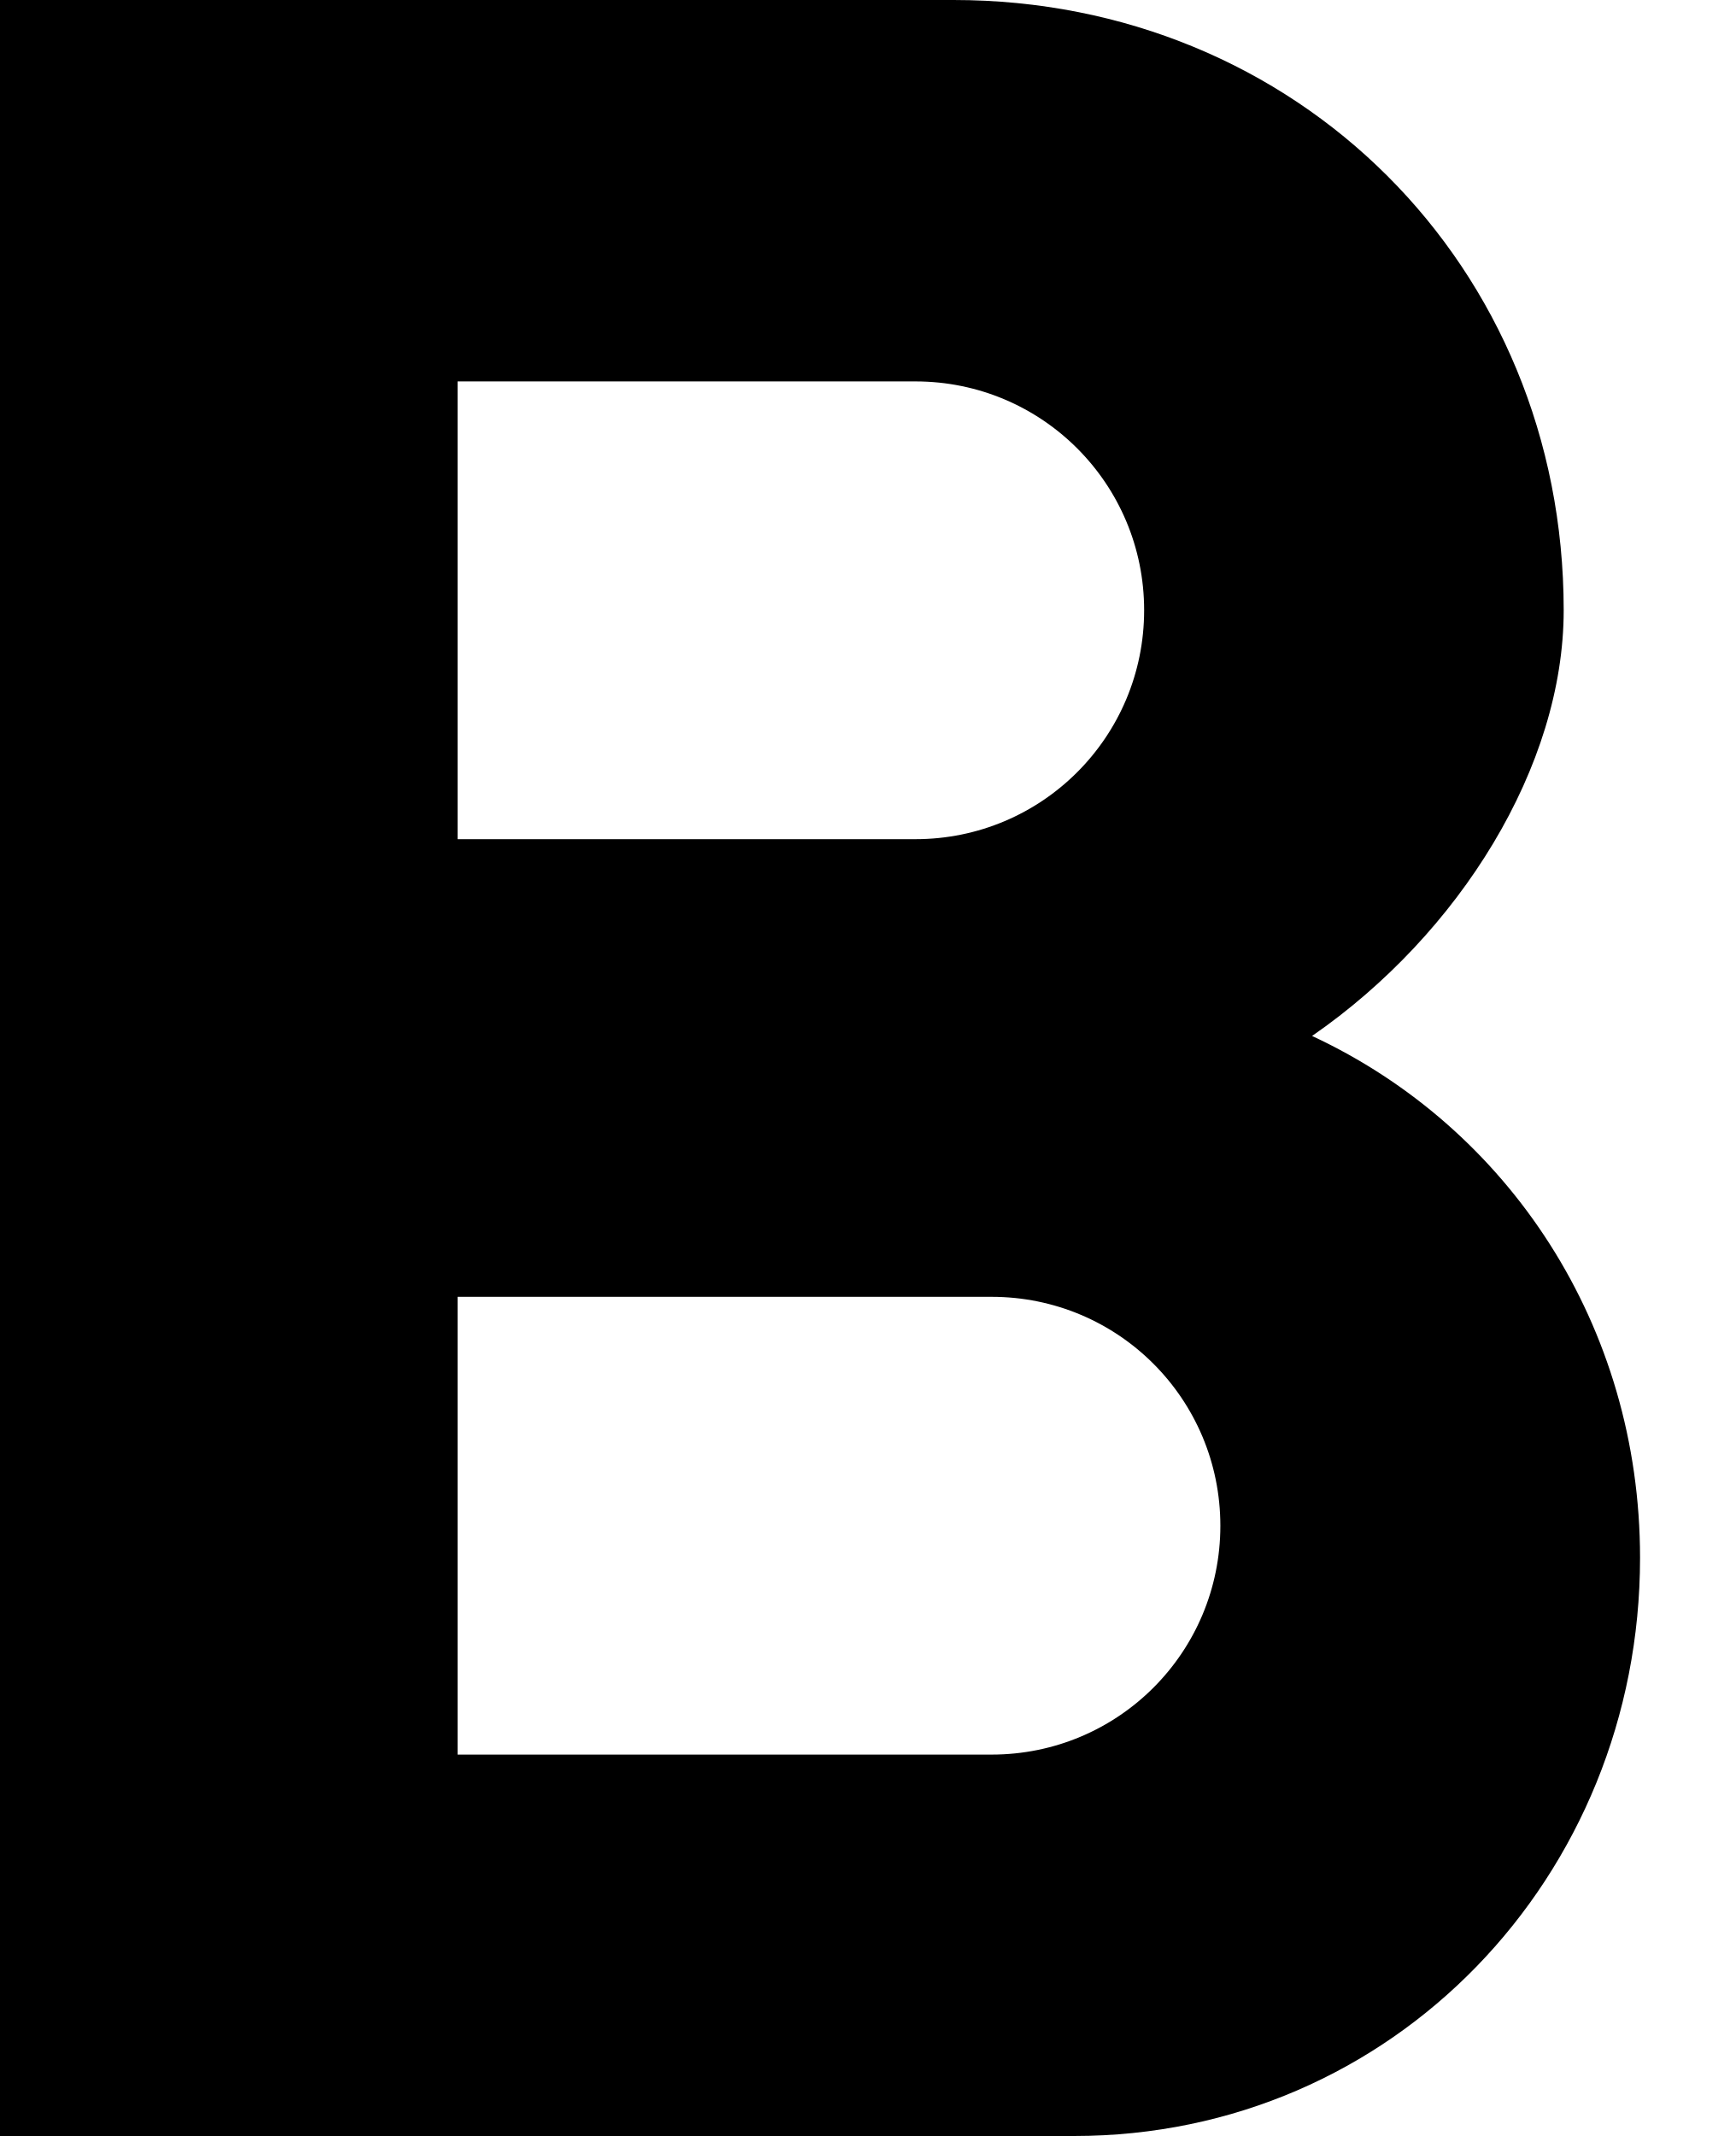
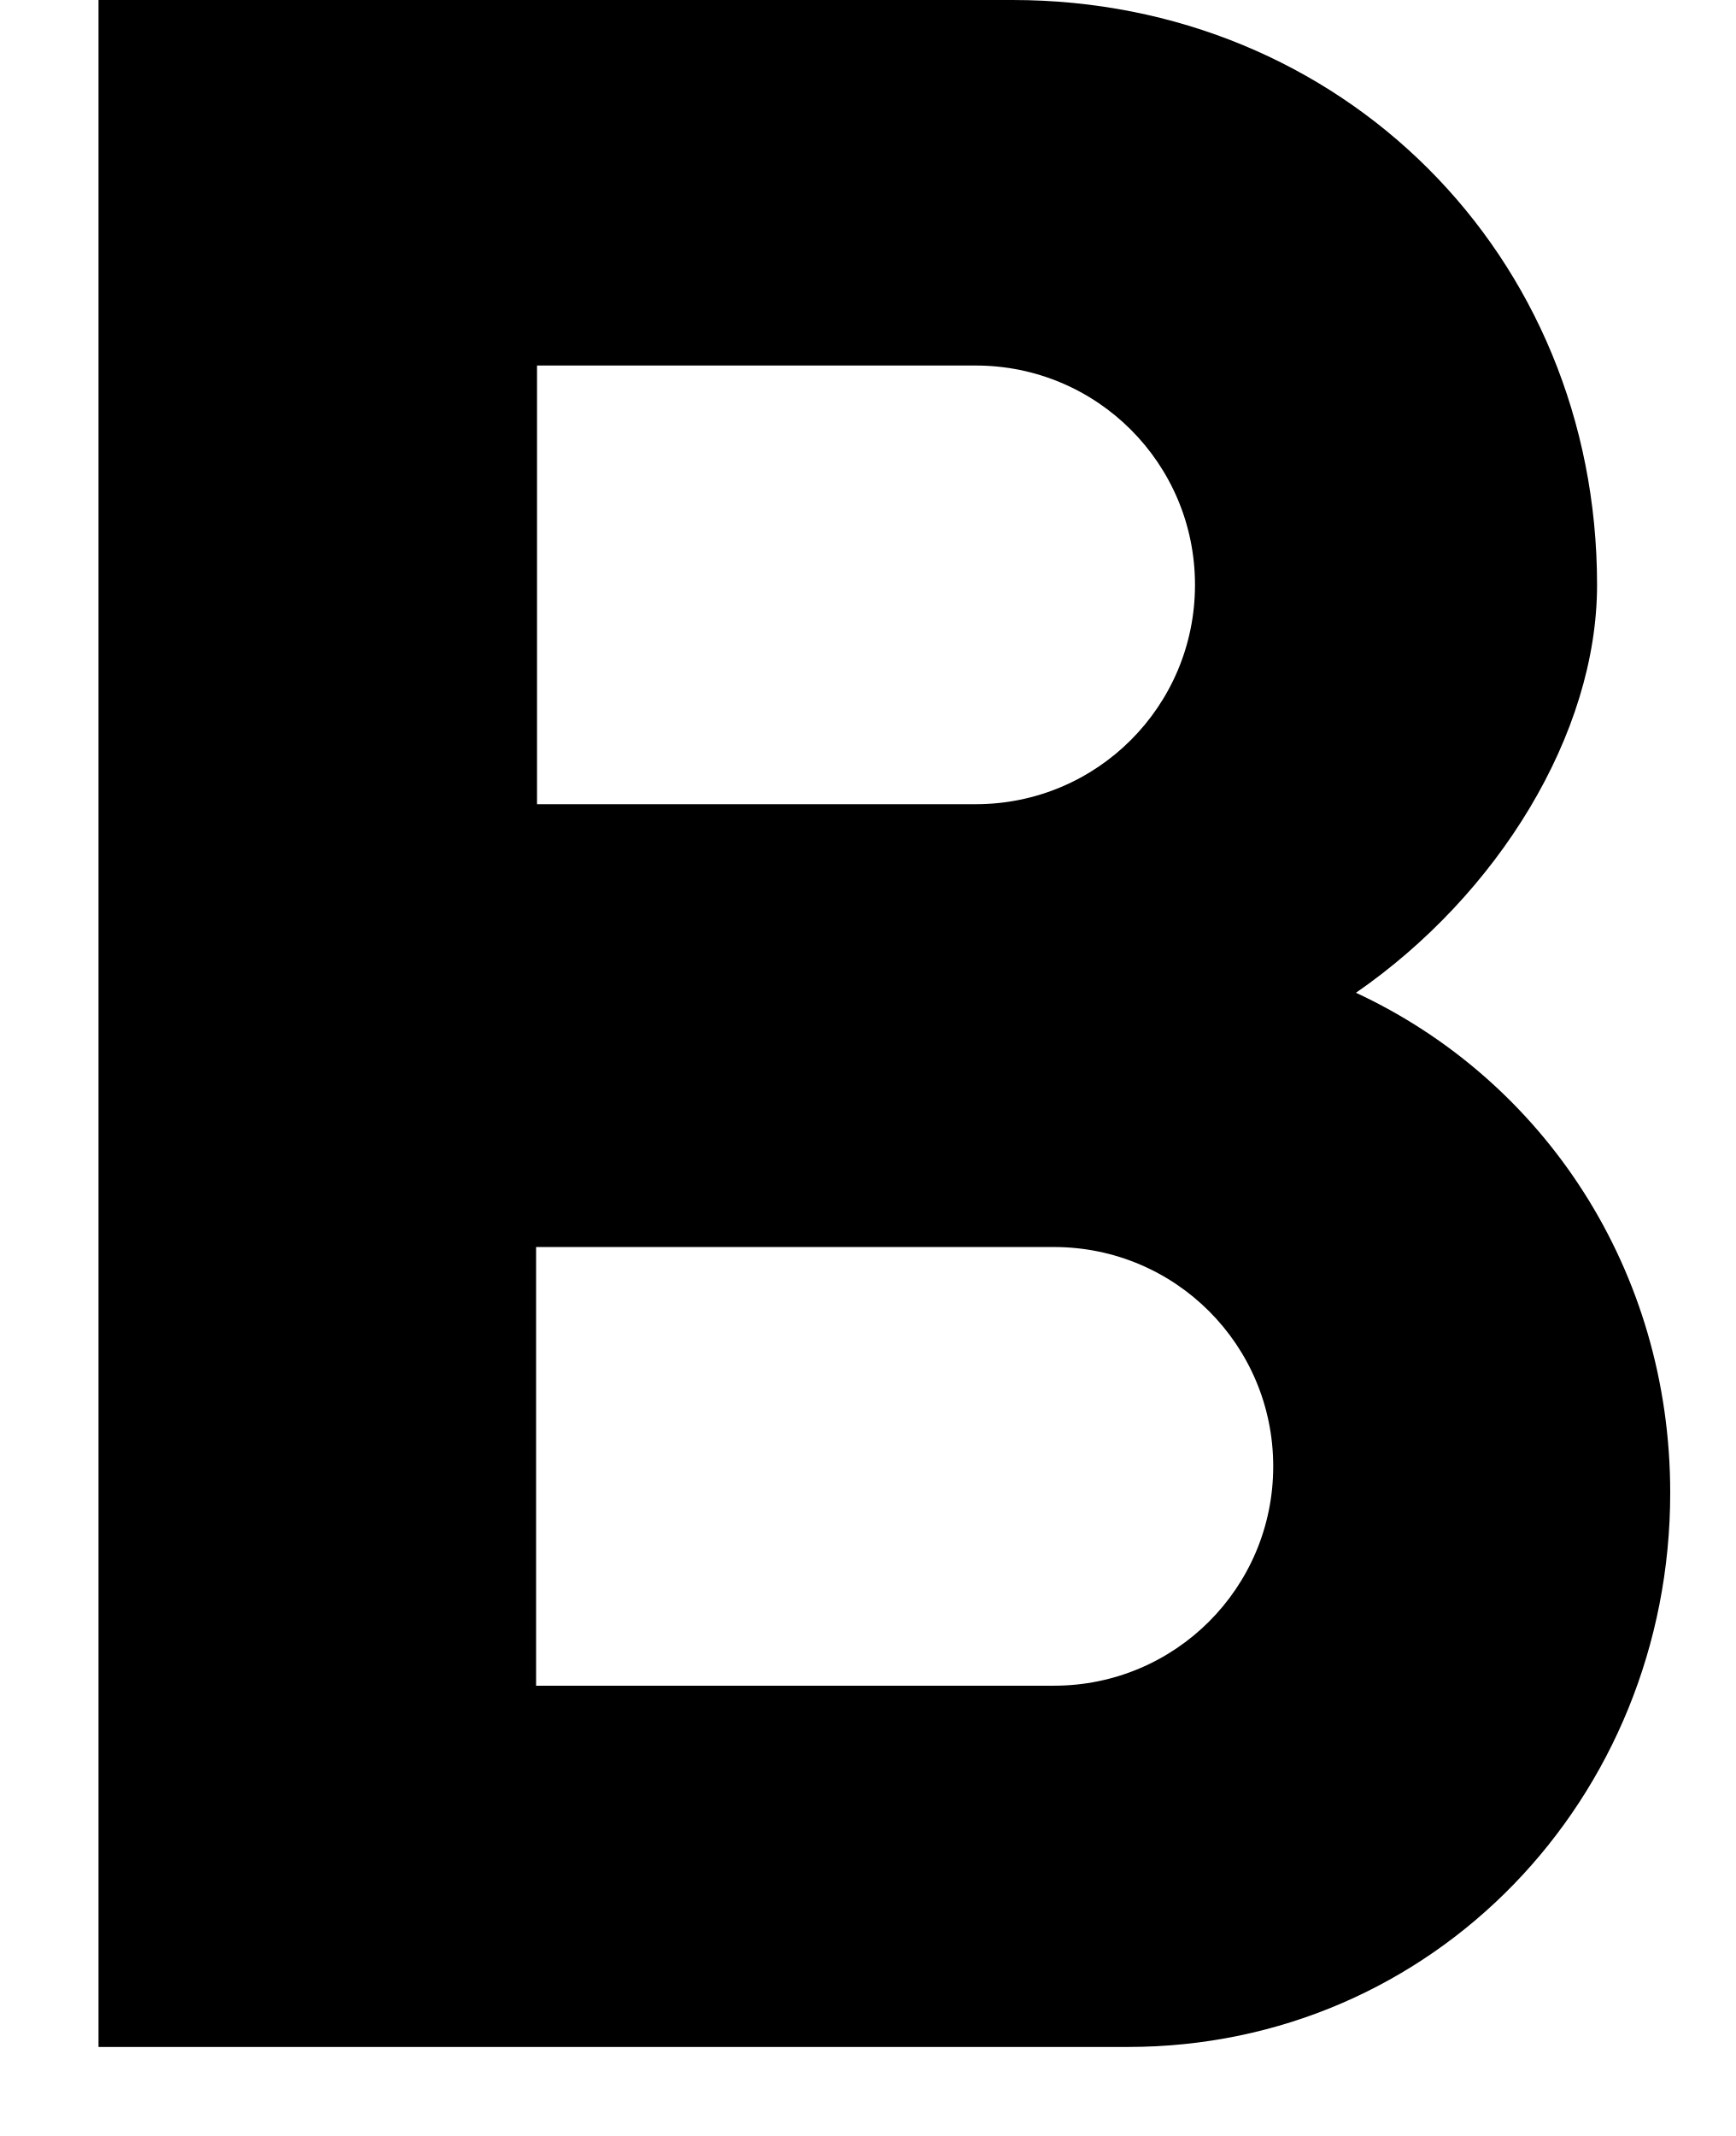
- <svg xmlns="http://www.w3.org/2000/svg" width="13" height="16" viewBox="0 0 13 16" fill="none">
-   <path fill-rule="evenodd" clip-rule="evenodd" d="M9.829 7.76C10.937 6.994 11.714 5.737 11.714 4.571C11.714 1.989 9.714 0 7.143 0H0V16H8.046C10.434 16 12.286 14.057 12.286 11.669C12.286 9.931 11.303 8.446 9.829 7.76ZM3.428 2.857H6.857C7.805 2.857 8.571 3.623 8.571 4.571C8.571 5.52 7.805 6.286 6.857 6.286H3.428V2.857ZM3.428 13.143H7.428C8.377 13.143 9.142 12.377 9.142 11.429C9.142 10.48 8.377 9.714 7.428 9.714H3.428V13.143Z" fill="currentColor" />
+ <svg xmlns="http://www.w3.org/2000/svg" width="13" height="16" viewBox="0 0 13 16" fill="none" version="1.1">
+   <path d="M 10.157,7.437 C 11.22,6.703 11.964,5.498 11.964,4.381 11.964,1.906 10.048,0 7.584,0 H 0.738 V 15.333 H 8.449 c 2.289,0 4.063,-1.862 4.063,-4.151 0,-1.665 -0.942,-3.089 -2.355,-3.746 z M 4.023,2.738 h 3.286 c 0.909,0 1.643,0.734 1.643,1.643 0,0.909 -0.734,1.643 -1.643,1.643 H 4.023 Z M 4.016,9.341 h 3.879 c 0.909,0 1.643,0.734 1.643,1.643 0,0.909 -0.734,1.643 -1.643,1.643 H 4.016 Z" fill="currentColor" />
</svg>
